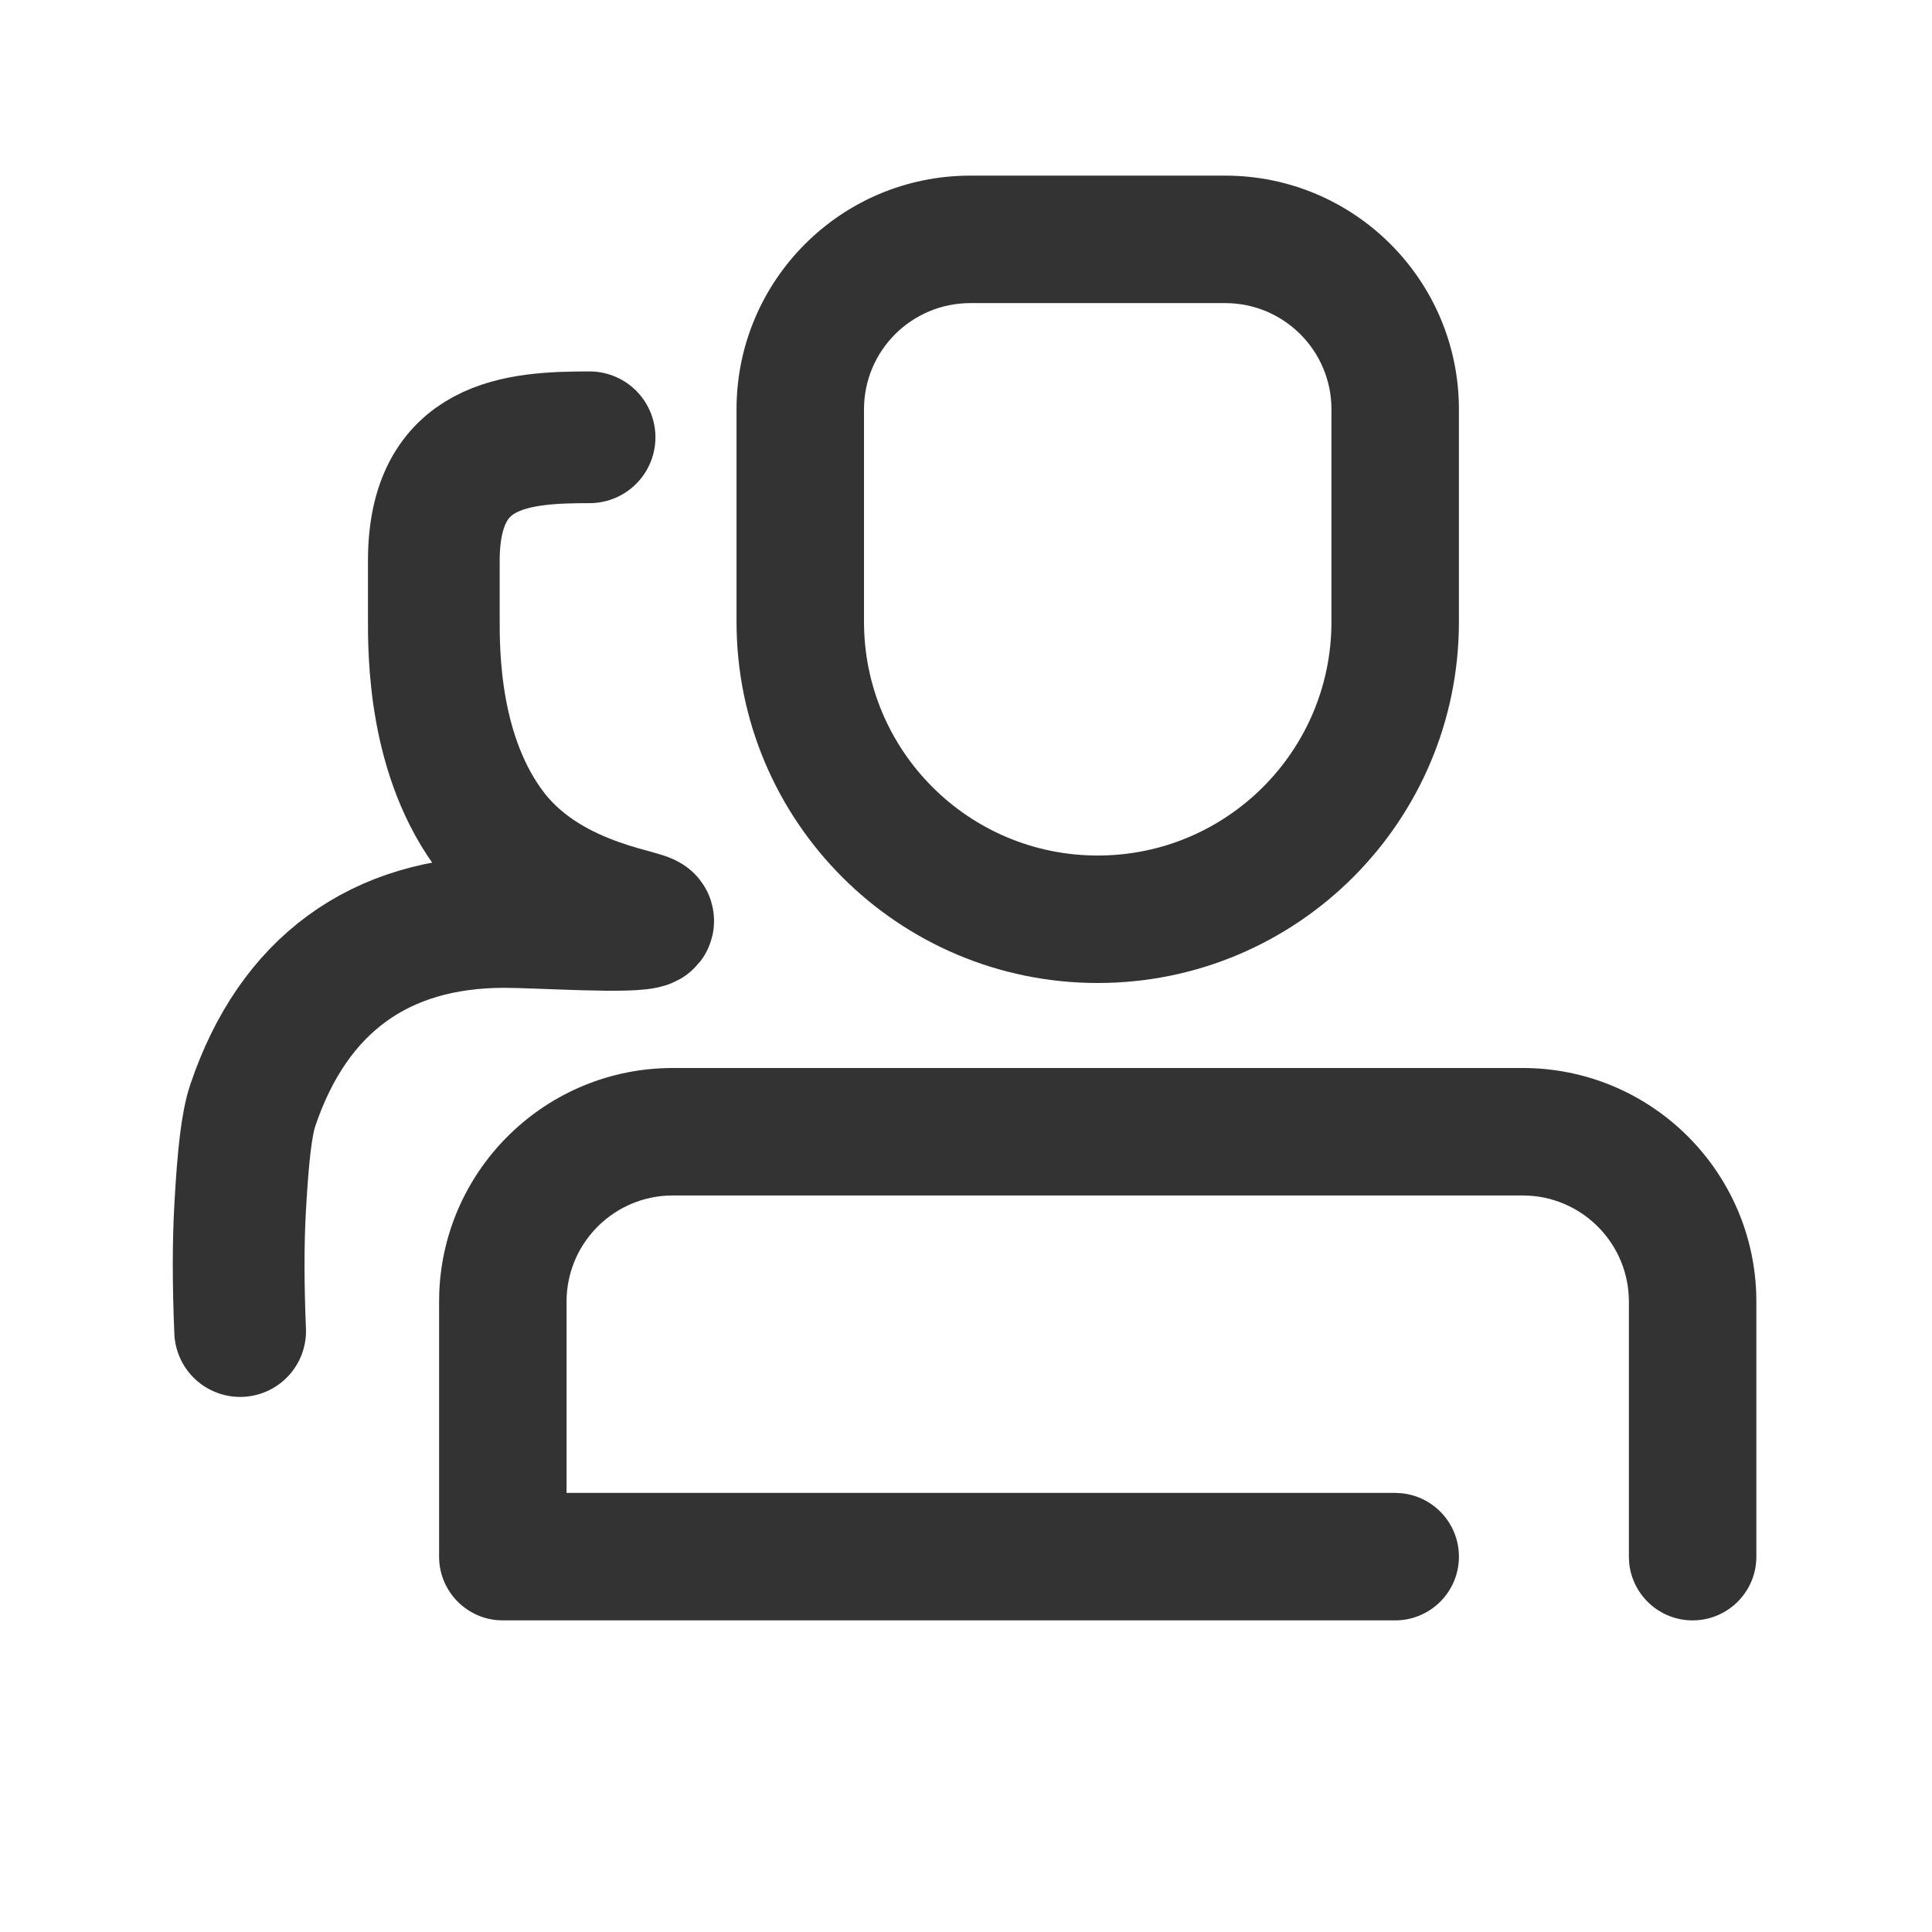
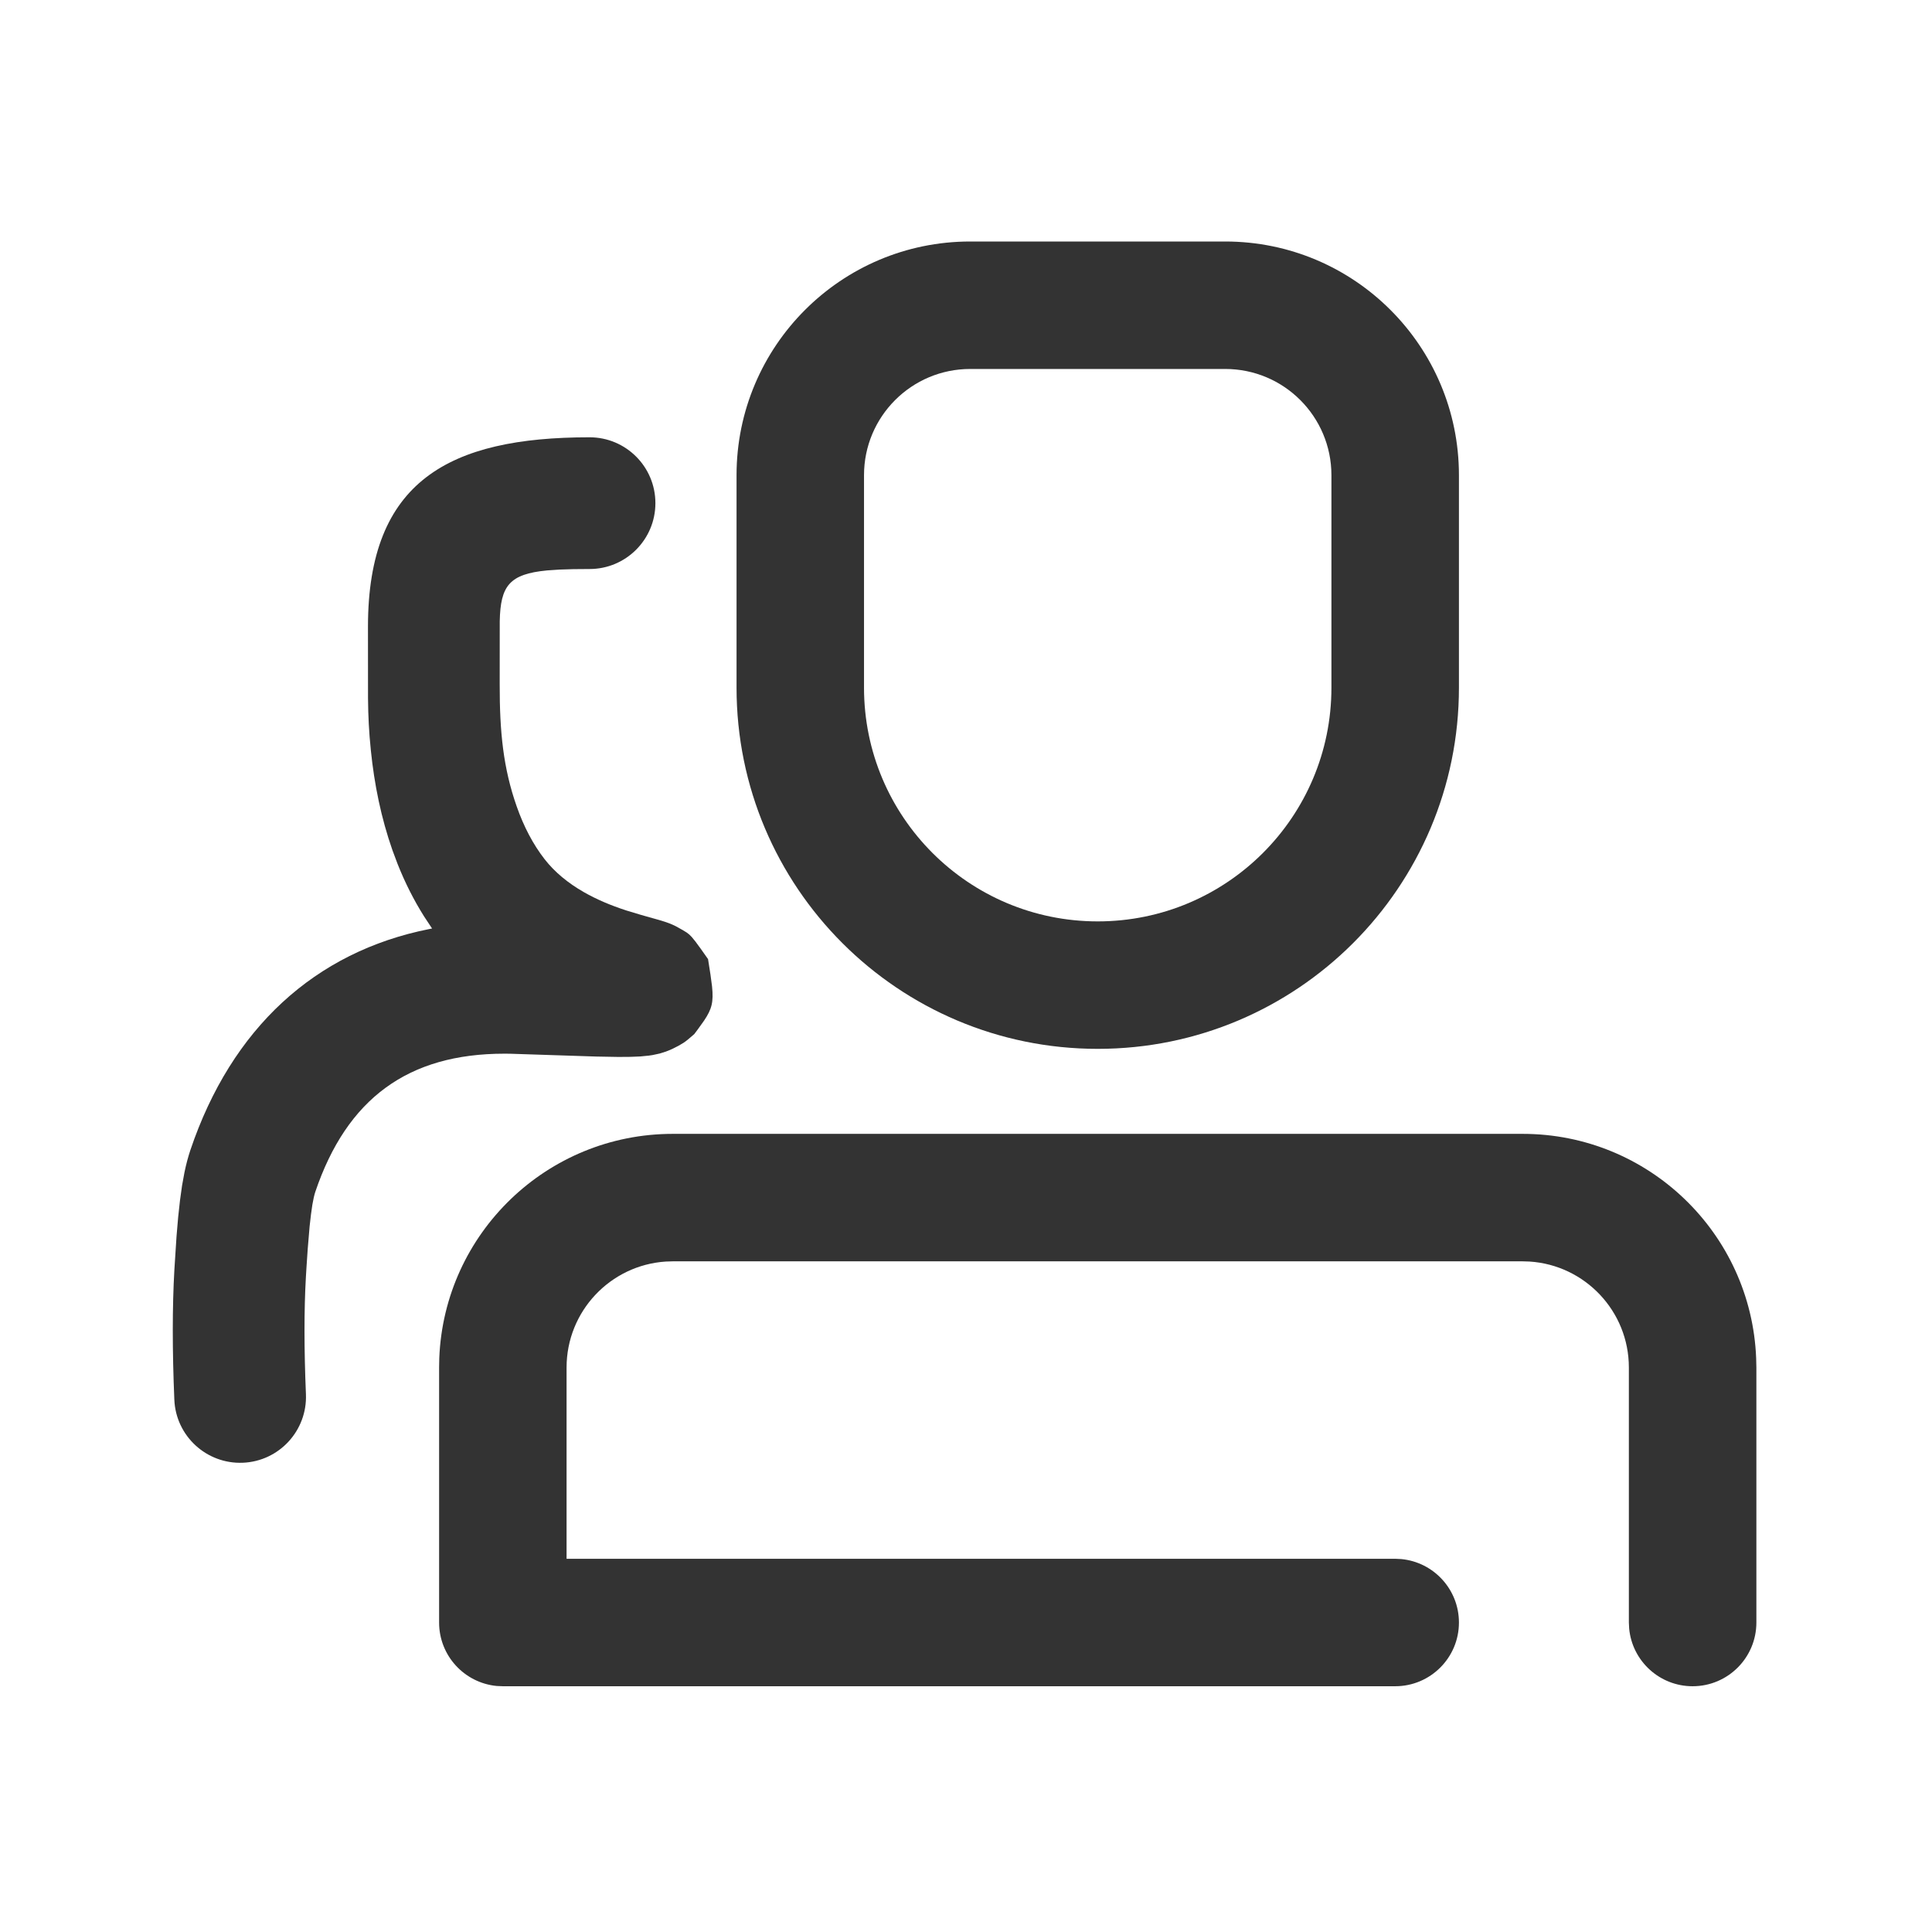
<svg xmlns="http://www.w3.org/2000/svg" width="44px" height="44px" viewBox="0 0 44 44" version="1.1">
-   <g id="页面-1" stroke="none" stroke-width="1" fill="none" fill-rule="evenodd">
-     <g id="81">
-       <g id="编组" />
-       <g id="编组-41" transform="translate(5, 4)" fill-rule="nonzero">
-         <path d="M0.469,26.314 C0.424,25.234 0.424,24.297 0.469,23.504 C0.536,22.313 0.615,21.594 0.759,21.168 C1.681,18.438 3.641,16.997 6.485,16.997 C7.288,16.997 9.459,17.147 9.74,16.997 C10.02,16.846 7.583,16.737 6.222,14.991 C4.861,13.245 4.879,10.841 4.88,10.054 L4.88,8.771 C4.88,6.08 6.795,5.959 8.427,5.959" id="路径" stroke="#333333" stroke-width="3" stroke-linecap="round" />
-         <path d="M10.164,23.231 C8.901,23.313 7.903,24.362 7.903,25.645 L7.903,25.645 L7.903,30 L26.774,30 L26.914,30.007 C27.65,30.077 28.226,30.697 28.226,31.452 C28.226,32.253 27.576,32.903 26.774,32.903 L26.774,32.903 L6.452,32.903 L6.312,32.897 C5.576,32.826 5,32.206 5,31.452 L5,31.452 L5,25.645 L5.004,25.431 C5.117,22.591 7.455,20.323 10.323,20.323 L10.323,20.323 L29.677,20.323 C32.545,20.323 34.883,22.591 34.996,25.431 L35,25.645 L35,31.452 C35,32.253 34.35,32.903 33.548,32.903 C32.794,32.903 32.174,32.328 32.103,31.591 L32.097,31.452 L32.097,25.645 C32.097,24.362 31.099,23.313 29.836,23.231 L29.677,23.226 L10.323,23.226 Z M22.903,4.26325641e-14 C25.843,4.26325641e-14 28.226,2.383 28.226,5.323 L28.226,5.323 L28.226,10.161 C28.226,14.704 24.543,18.387 20,18.387 C15.457,18.387 11.774,14.704 11.774,10.161 L11.774,10.161 L11.774,5.323 C11.774,2.383 14.157,4.26325641e-14 17.097,4.26325641e-14 L17.097,4.26325641e-14 Z M22.903,2.903 L17.097,2.903 C15.761,2.903 14.677,3.986 14.677,5.323 L14.677,5.323 L14.677,10.161 C14.677,13.101 17.06,15.484 20,15.484 C22.94,15.484 25.323,13.101 25.323,10.161 L25.323,10.161 L25.323,5.323 C25.323,3.986 24.239,2.903 22.903,2.903 L22.903,2.903 Z" id="形状结合" fill="#333333" />
+   <g id="相关图标说明" stroke="none" stroke-width="1" fill="none" fill-rule="evenodd">
+     <g id="线型图标（单色）" transform="translate(-798, -5340)">
+       <g id="编组-5" transform="translate(131, 4940)">
+         <g id="81" transform="translate(667, 400)">
+           <g id="编组" />
+           <g id="编组-41" transform="translate(3.935304, 5.5)" fill="#333333" fill-rule="nonzero">
+             <path d="M9.491,4.459 C10.32,4.459 10.991,5.13 10.991,5.959 C10.991,6.787 10.32,7.459 9.491,7.459 L9.124,7.462 L8.803,7.472 L8.524,7.491 C7.663,7.573 7.463,7.843 7.446,8.646 L7.445,10.086 C7.443,11.173 7.526,11.995 7.833,12.868 C7.994,13.327 8.205,13.73 8.469,14.069 C8.697,14.361 8.997,14.609 9.362,14.818 C9.657,14.986 9.969,15.118 10.328,15.235 L10.663,15.336 L11.125,15.467 C11.25,15.505 11.348,15.54 11.453,15.593 L11.617,15.684 L11.706,15.739 C11.745,15.766 11.78,15.796 11.819,15.84 L11.906,15.947 L12.024,16.108 L12.19,16.343 L12.245,16.694 L12.281,16.965 C12.318,17.323 12.276,17.481 12.1,17.743 L11.962,17.936 L11.876,18.051 L11.737,18.17 C11.693,18.206 11.664,18.228 11.632,18.249 L11.513,18.319 L11.37,18.391 C11.323,18.412 11.277,18.432 11.23,18.449 L11.086,18.494 L10.928,18.528 C10.9,18.533 10.871,18.537 10.841,18.541 L10.647,18.56 L10.419,18.569 L10.148,18.571 L9.642,18.562 L7.682,18.498 L7.55,18.497 C5.361,18.497 3.965,19.516 3.244,21.648 C3.233,21.682 3.222,21.722 3.211,21.771 L3.178,21.94 L3.147,22.159 L3.116,22.43 L3.073,22.942 L3.045,23.357 L3.031,23.588 C2.989,24.329 2.989,25.218 3.032,26.252 C3.066,27.08 2.423,27.779 1.596,27.813 C0.768,27.847 0.069,27.204 0.035,26.376 C-0.012,25.25 -0.012,24.266 0.036,23.419 L0.085,22.657 L0.122,22.222 L0.164,21.838 L0.211,21.5 L0.266,21.199 C0.305,21.011 0.35,20.843 0.402,20.688 C1.338,17.919 3.237,16.175 5.843,15.658 L5.905,15.646 L5.723,15.371 C5.488,14.998 5.288,14.6 5.121,14.18 L5.002,13.862 C4.746,13.132 4.59,12.371 4.51,11.584 C4.467,11.159 4.45,10.816 4.446,10.404 L4.445,8.771 C4.445,5.453 6.296,4.459 9.491,4.459 Z" id="路径" />
+             <path d="M11.228,23.231 C9.966,23.313 8.968,24.362 8.968,25.645 L8.968,25.645 L8.968,30 L27.839,30 L27.979,30.007 C28.715,30.077 29.291,30.697 29.291,31.452 C29.291,32.253 28.641,32.903 27.839,32.903 L27.839,32.903 L7.516,32.903 L7.377,32.897 C6.64,32.826 6.065,32.206 6.065,31.452 L6.065,31.452 L6.065,25.645 L6.069,25.431 C6.181,22.591 8.519,20.323 11.387,20.323 L11.387,20.323 L30.742,20.323 C33.61,20.323 35.948,22.591 36.06,25.431 L36.065,25.645 L36.065,31.452 C36.065,32.253 35.415,32.903 34.613,32.903 C33.859,32.903 33.238,32.328 33.168,31.591 L33.161,31.452 L33.161,25.645 C33.161,24.362 32.163,23.313 30.901,23.231 L30.742,23.226 L11.387,23.226 Z M23.968,0 C26.908,0 29.291,2.383 29.291,5.323 L29.291,5.323 L29.291,10.161 C29.291,14.704 25.608,18.387 21.065,18.387 C16.522,18.387 12.839,14.704 12.839,10.161 L12.839,10.161 L12.839,5.323 C12.839,2.383 15.222,0 18.161,0 L18.161,0 Z M23.968,2.903 L18.161,2.903 C16.825,2.903 15.742,3.986 15.742,5.323 L15.742,5.323 L15.742,10.161 C15.742,13.101 18.125,15.484 21.065,15.484 C24.004,15.484 26.387,13.101 26.387,10.161 L26.387,10.161 L26.387,5.323 C26.387,3.986 25.304,2.903 23.968,2.903 L23.968,2.903 Z" id="形状结合" />
+           </g>
+         </g>
      </g>
    </g>
  </g>
</svg>
